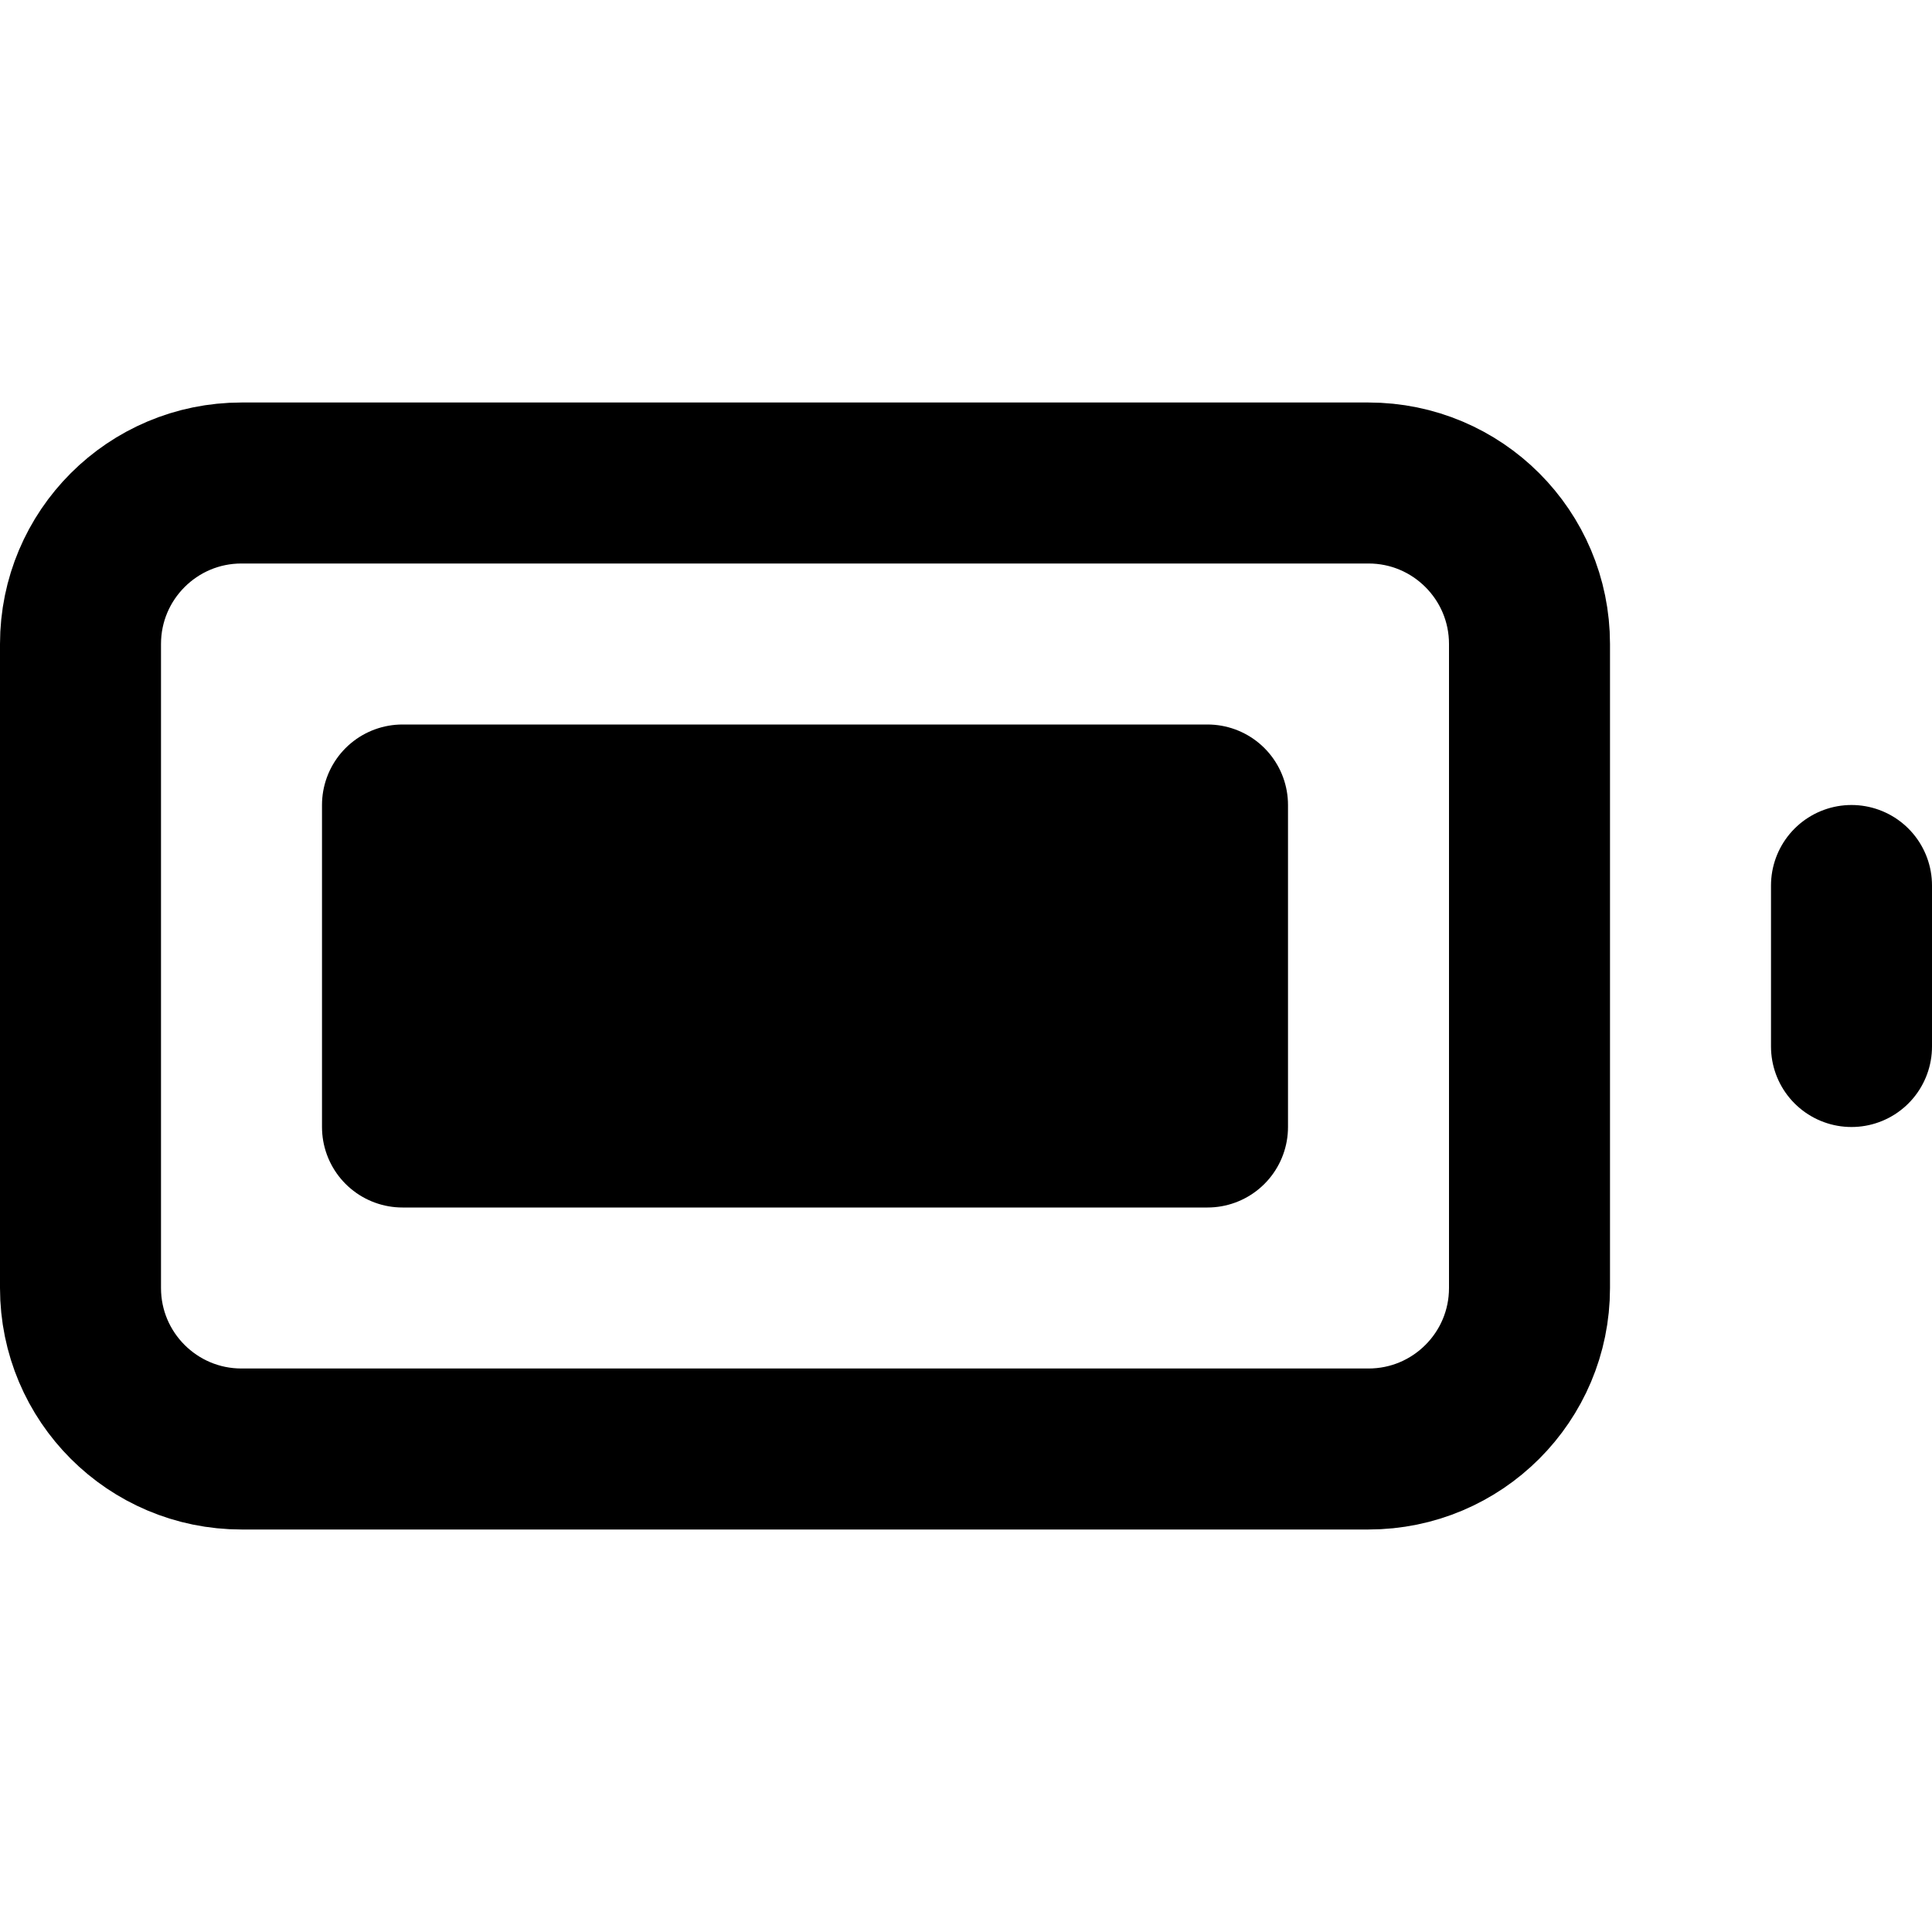
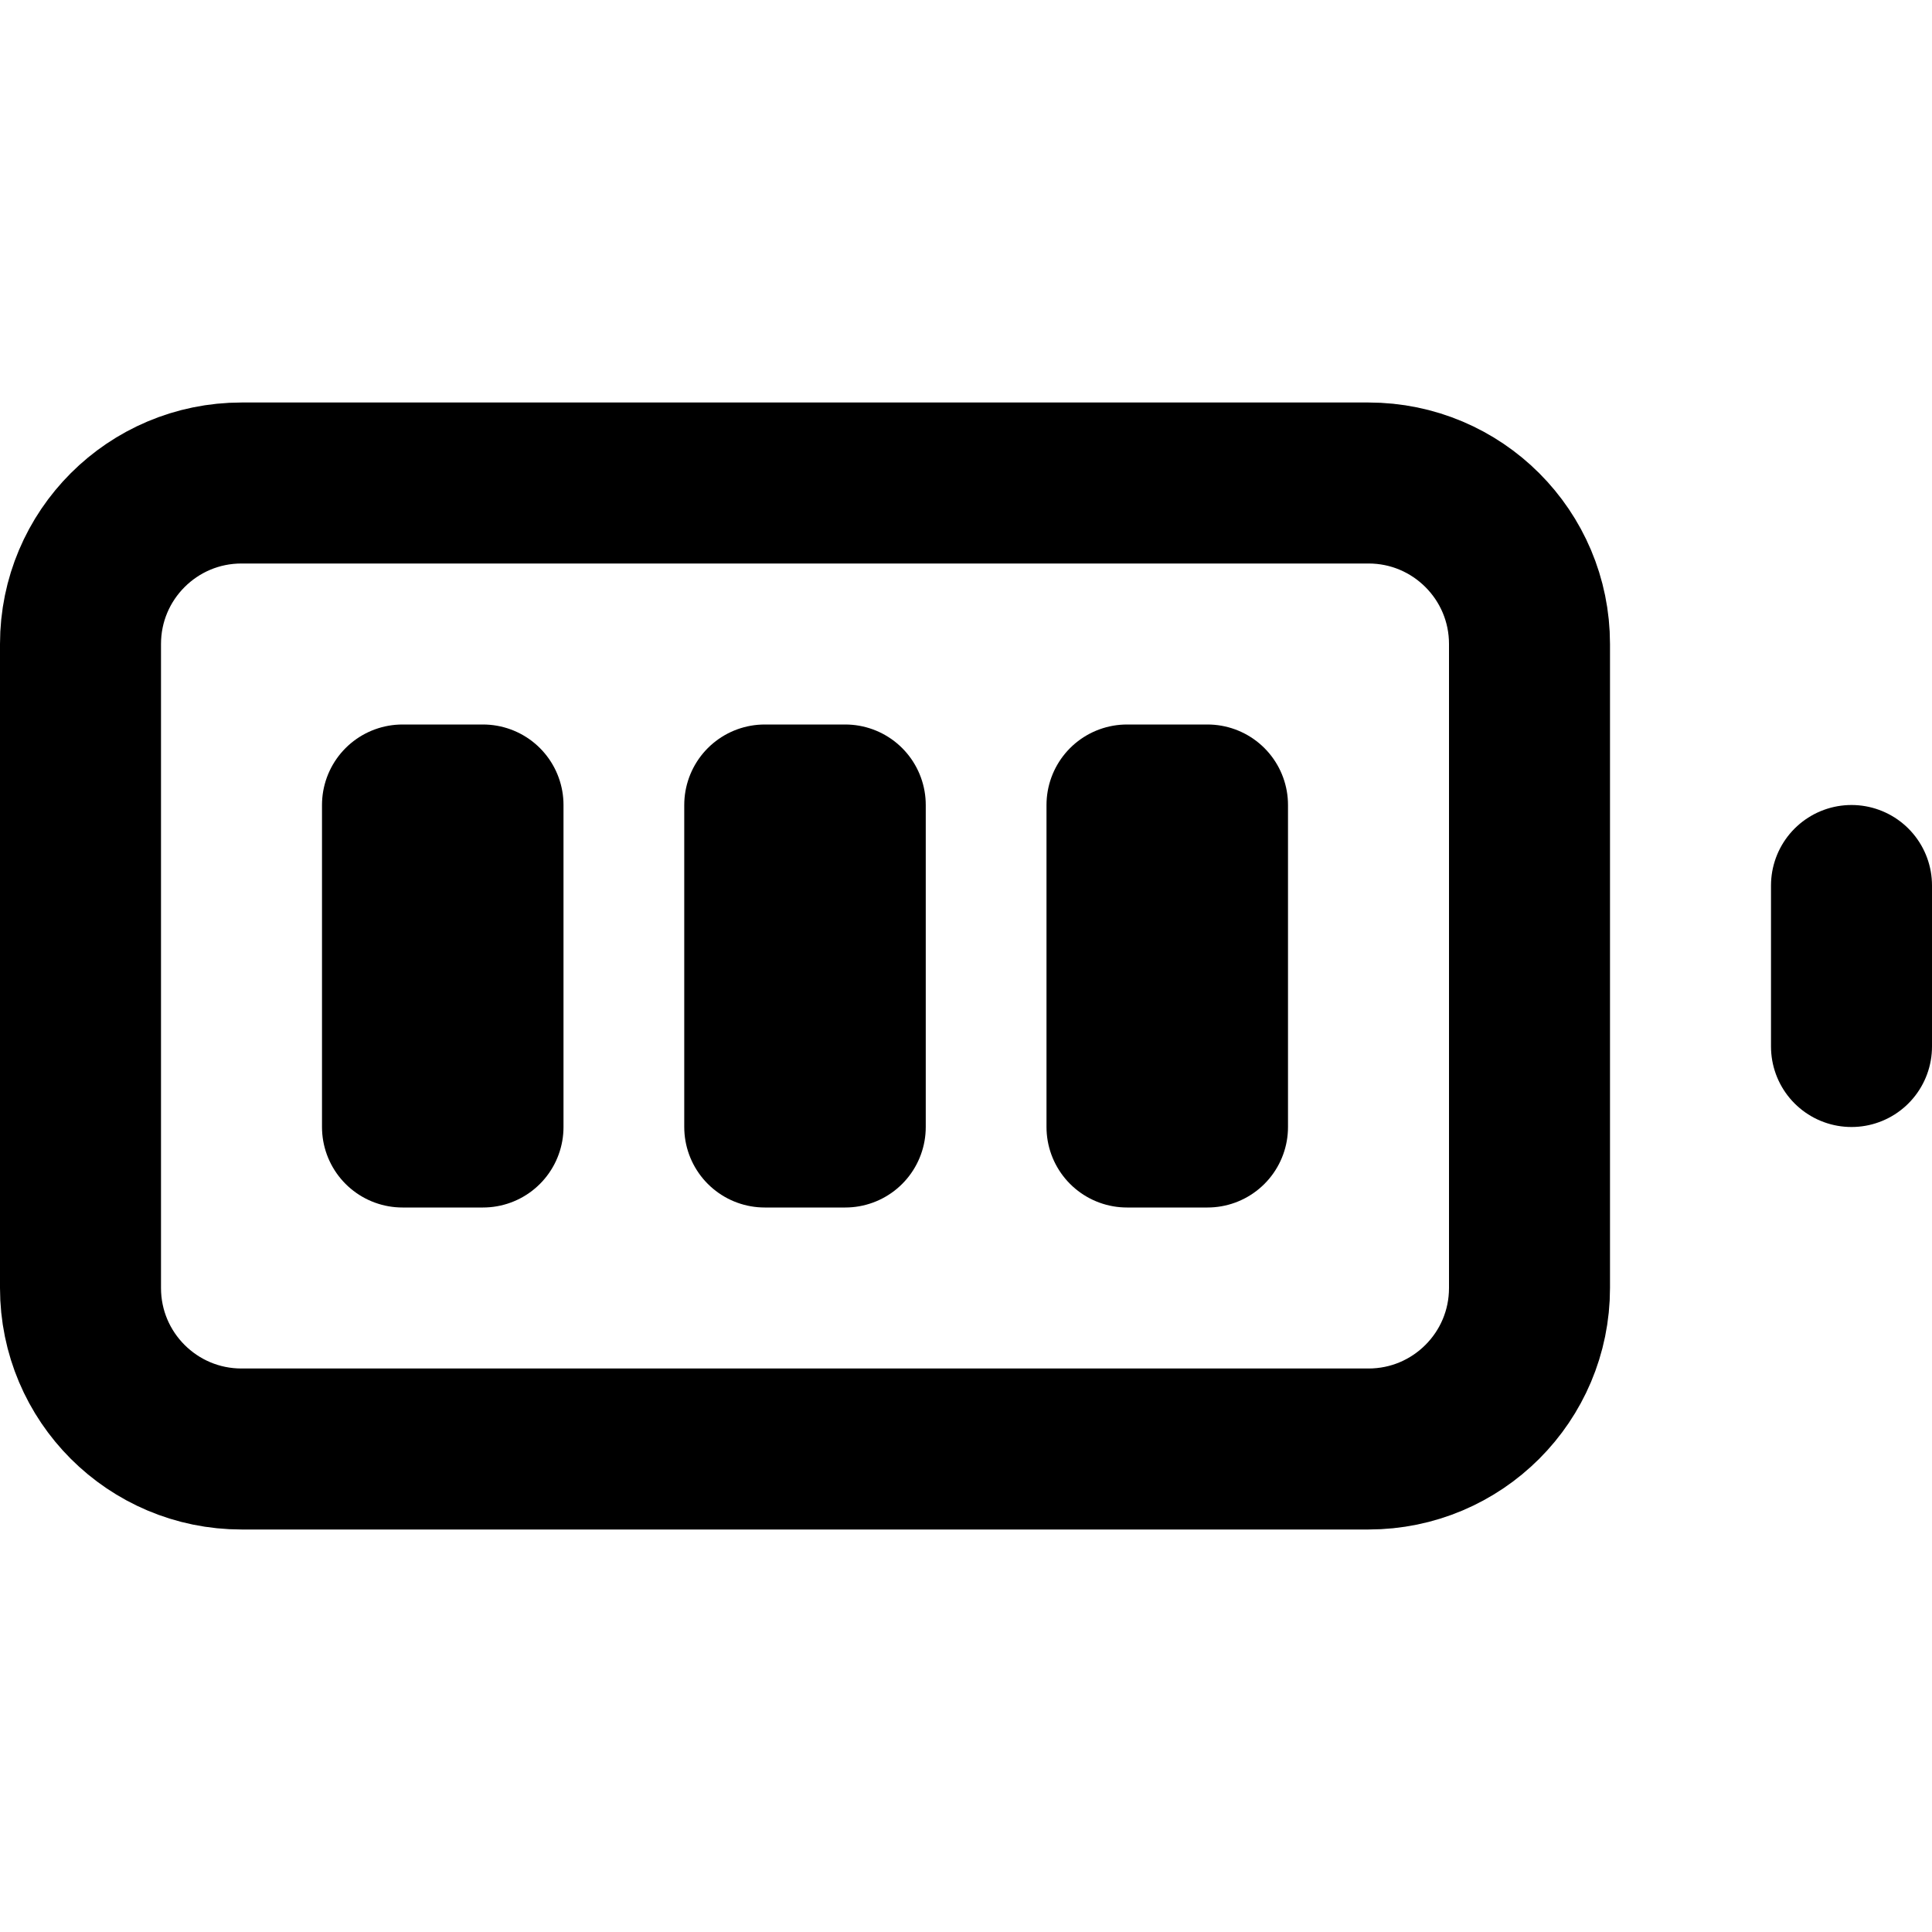
<svg xmlns="http://www.w3.org/2000/svg" width="24" height="24" viewBox="0 0 24 24" fill="none" stroke="#000" stroke-width="2" stroke-linecap="round" stroke-linejoin="round">
  <rect x="1" y="6" width="18" height="12" rx="2" ry="2" />
  <line x1="23" y1="13" x2="23" y2="11" />
-   <rect x="5" y="10" width="10" height="4" style="fill:#000" />
+   <rect x="5" y="10" width="1" height="4" />
+   <rect x="9.5" y="10" width="1" height="4" />
+   <rect x="14" y="10" width="1" height="4" />
</svg>
